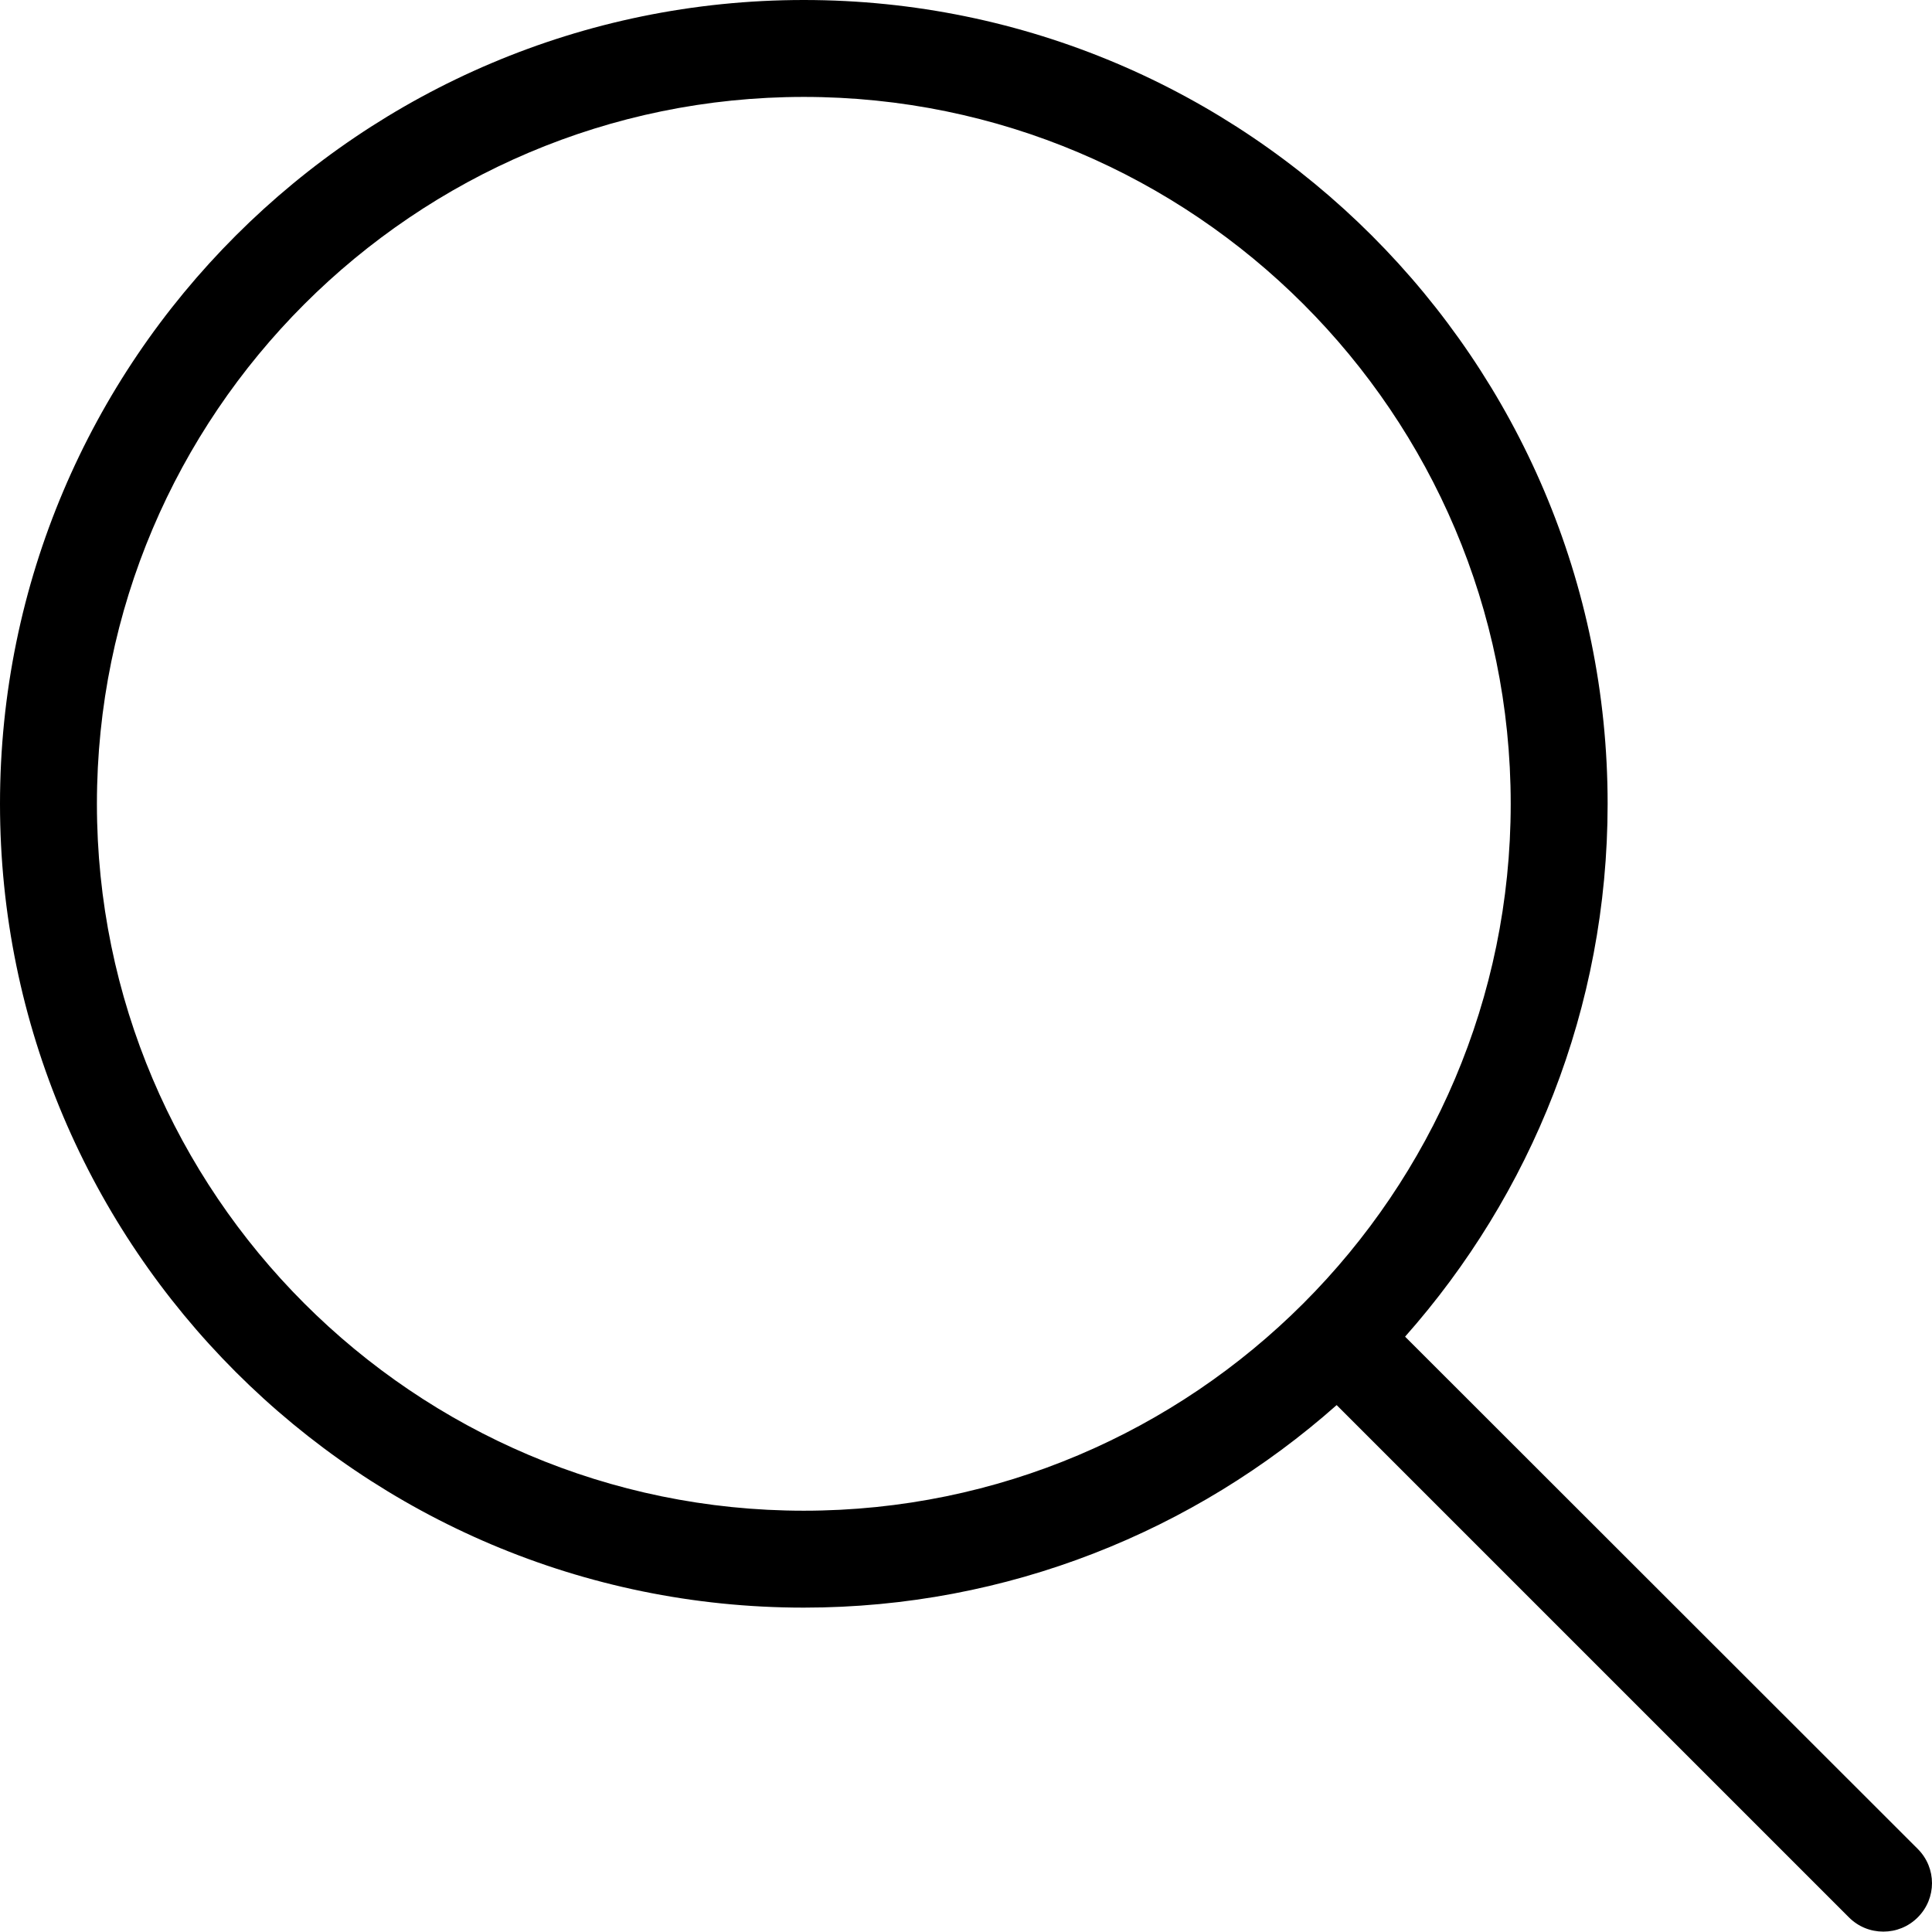
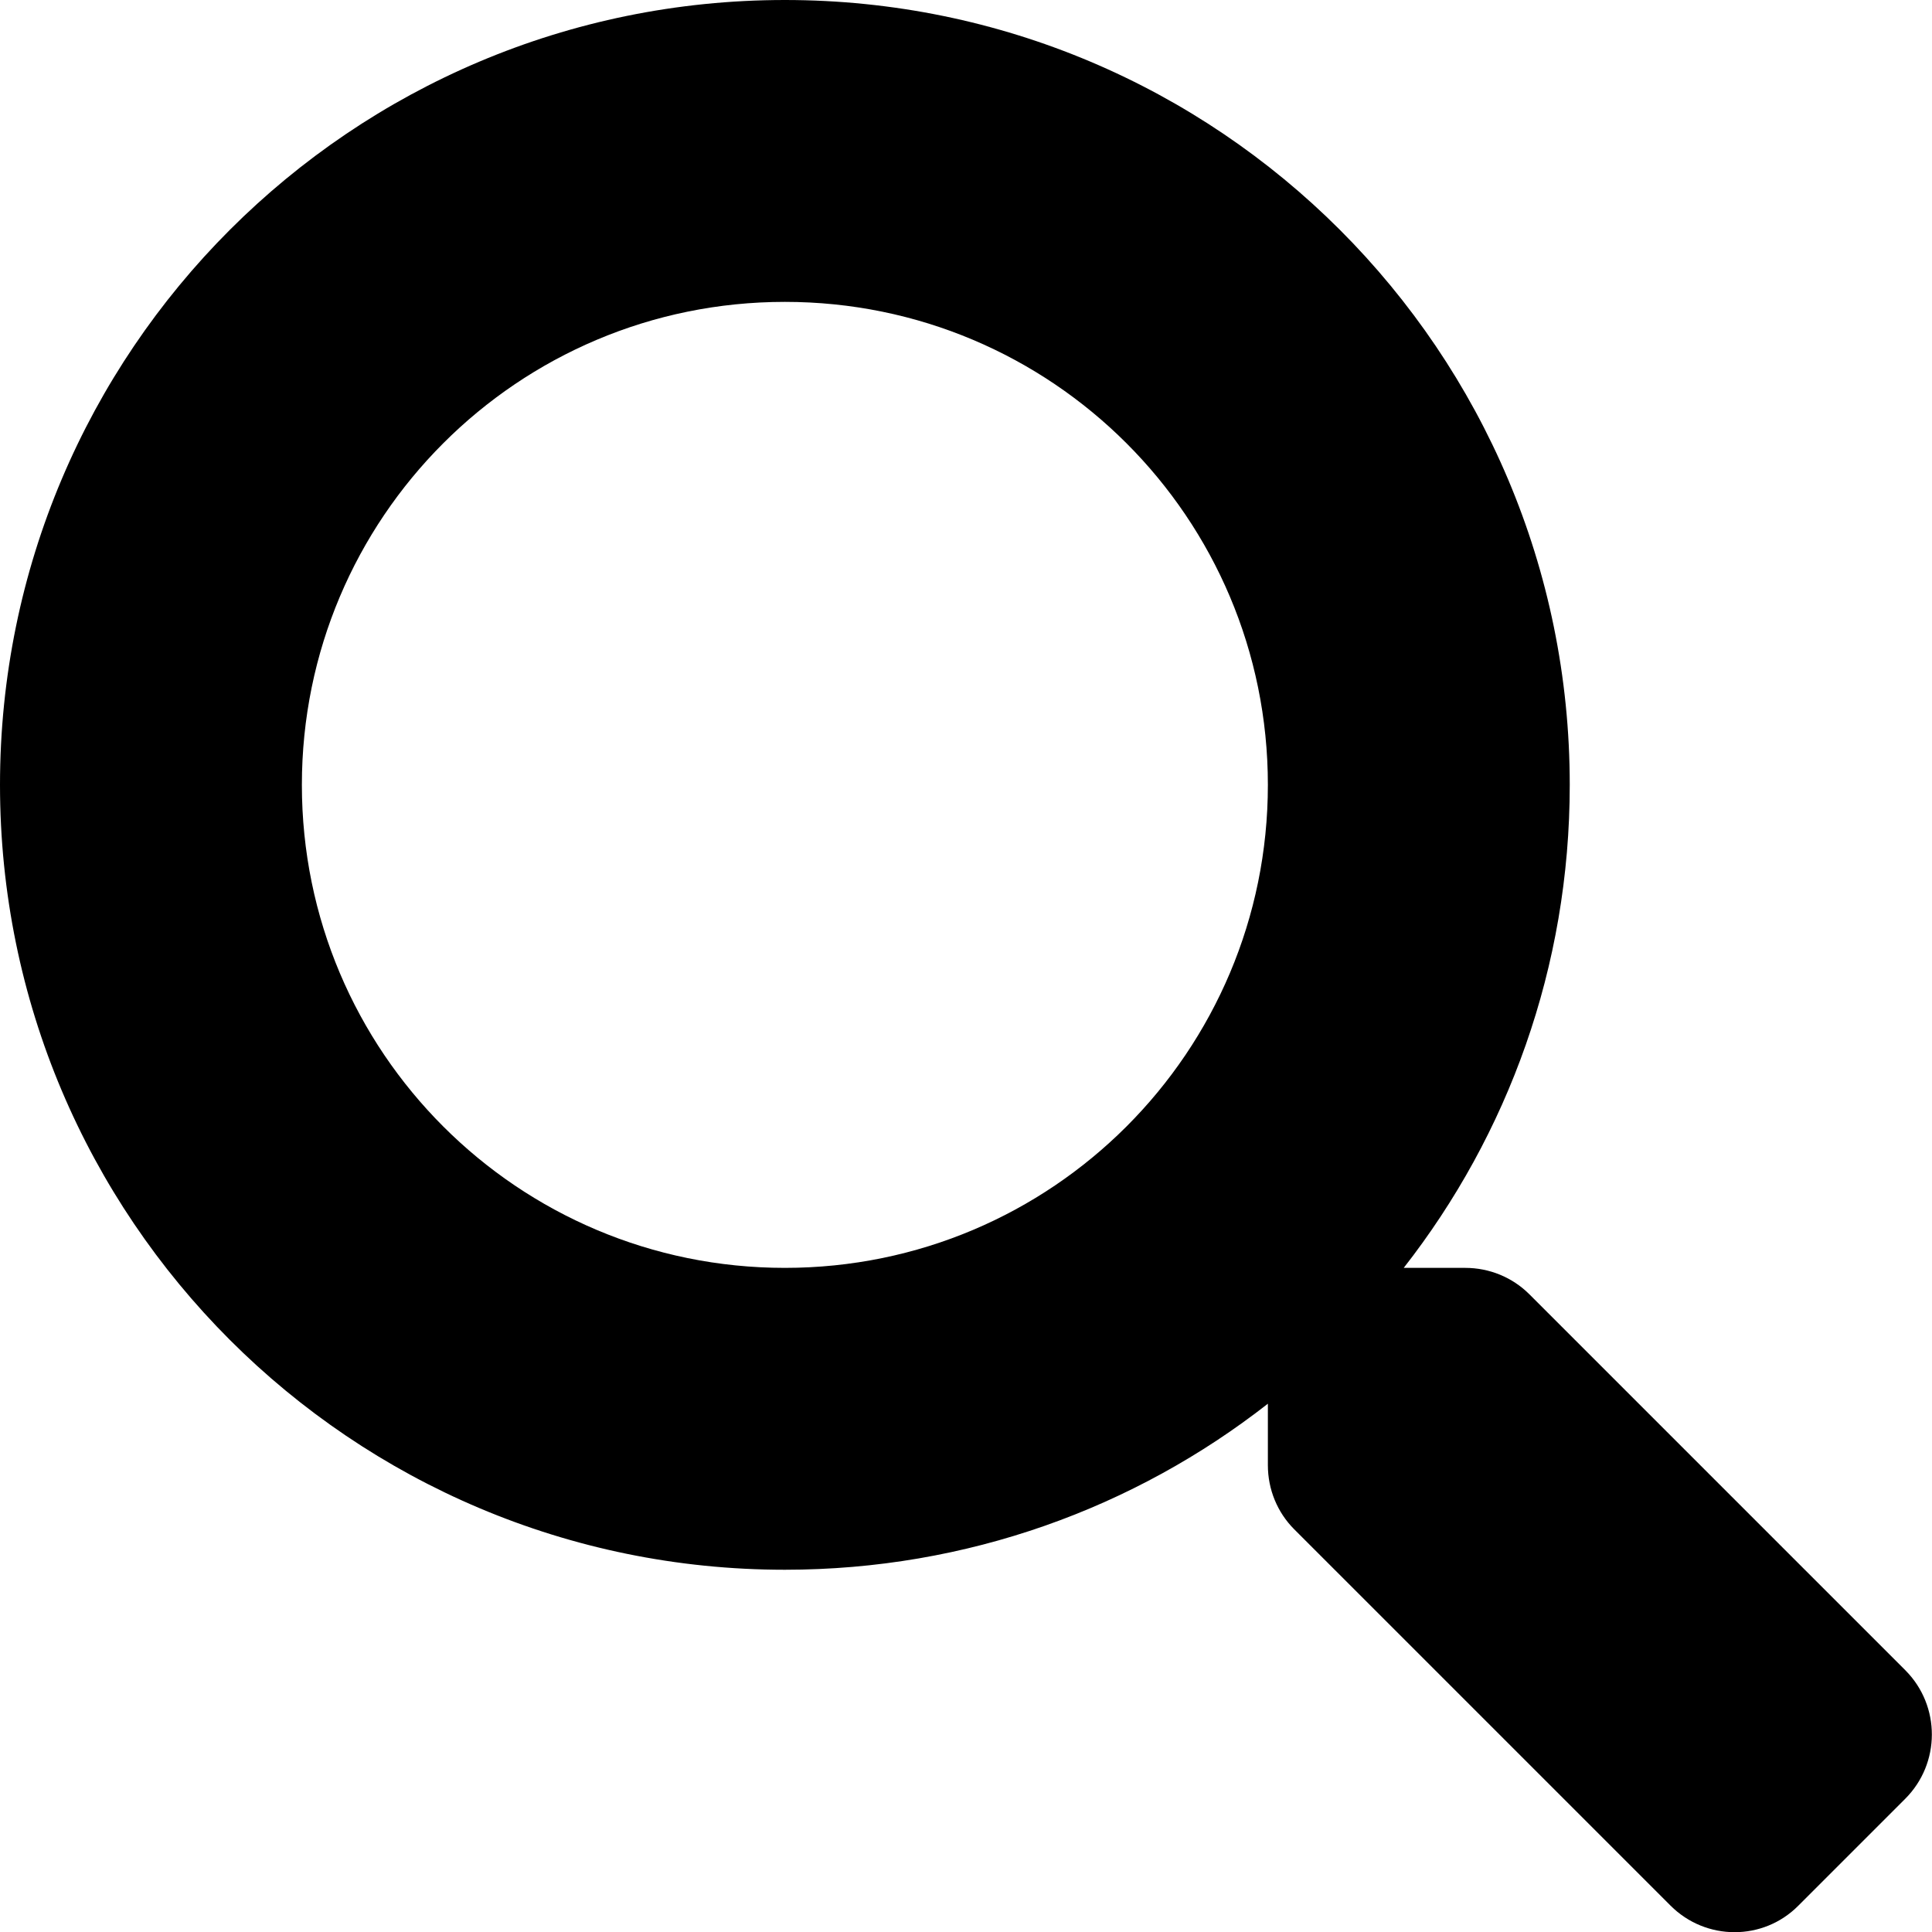
- <svg xmlns="http://www.w3.org/2000/svg" version="1.1" id="Capa_1" x="0px" y="0px" style="enable-background:new 0 0 488.4 488.4;" xml:space="preserve" viewBox="0 0.05 488.4 488.3">
-   <g>
-     <g>
-       <path d="M0,203.25c0,112.1,91.2,203.2,203.2,203.2c51.6,0,98.8-19.4,134.7-51.2l129.5,129.5c2.4,2.4,5.5,3.6,8.7,3.6    s6.3-1.2,8.7-3.6c4.8-4.8,4.8-12.5,0-17.3l-129.6-129.5c31.8-35.9,51.2-83,51.2-134.7c0-112.1-91.2-203.2-203.2-203.2    S0,91.15,0,203.25z M381.9,203.25c0,98.5-80.2,178.7-178.7,178.7s-178.7-80.2-178.7-178.7s80.2-178.7,178.7-178.7    S381.9,104.65,381.9,203.25z" />
-     </g>
-   </g>
+ <svg xmlns="http://www.w3.org/2000/svg" width="48px" height="48px" viewBox="0 0 512 512">
+   <path d="M505 442.7L405.3 343c-4.5-4.5-10.6-7-17-7H372c27.6-35.3 44-79.7 44-128C416 93.1 322.9 0 208 0S0 93.1 0 208s93.1 208 208 208c48.3 0 92.7-16.4 128-44v16.3c0 6.4 2.5 12.5 7 17l99.7 99.7c9.4 9.4 24.6 9.4 33.9 0l28.3-28.3c9.4-9.4 9.4-24.6.1-34zM208 336c-70.7 0-128-57.2-128-128 0-70.7 57.2-128 128-128 70.7 0 128 57.2 128 128 0 70.7-57.2 128-128 128z" />
</svg>
